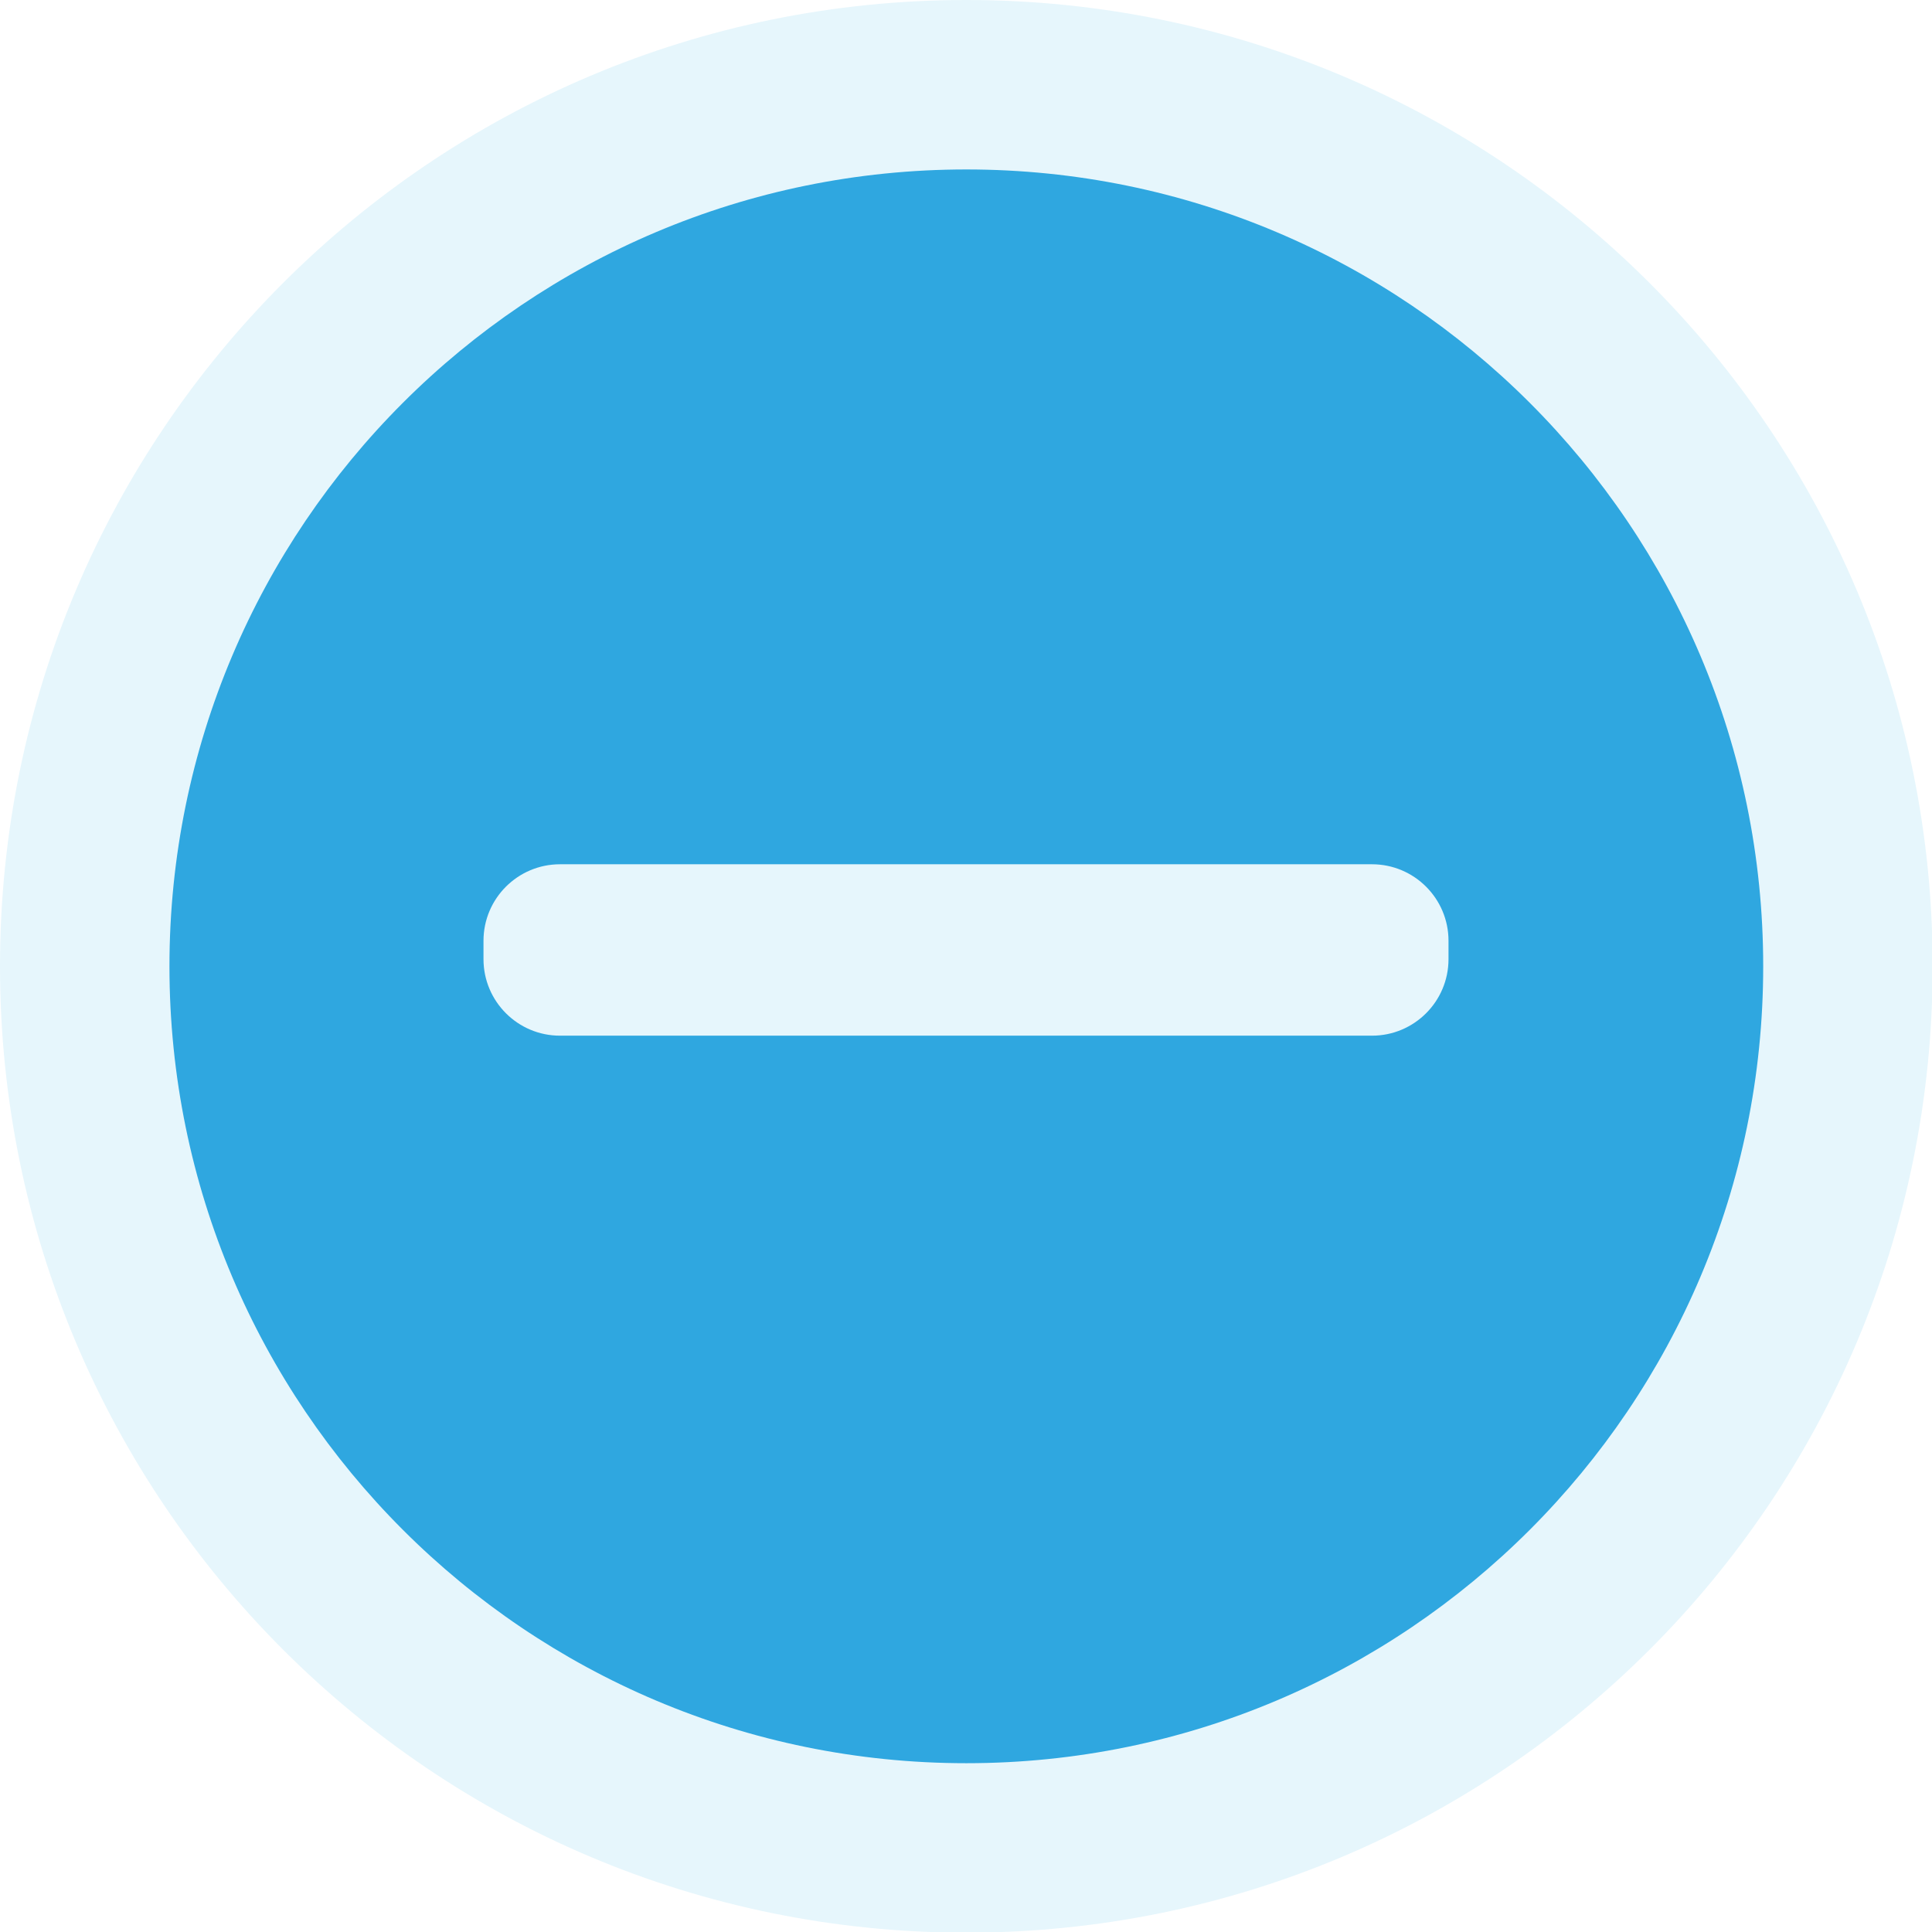
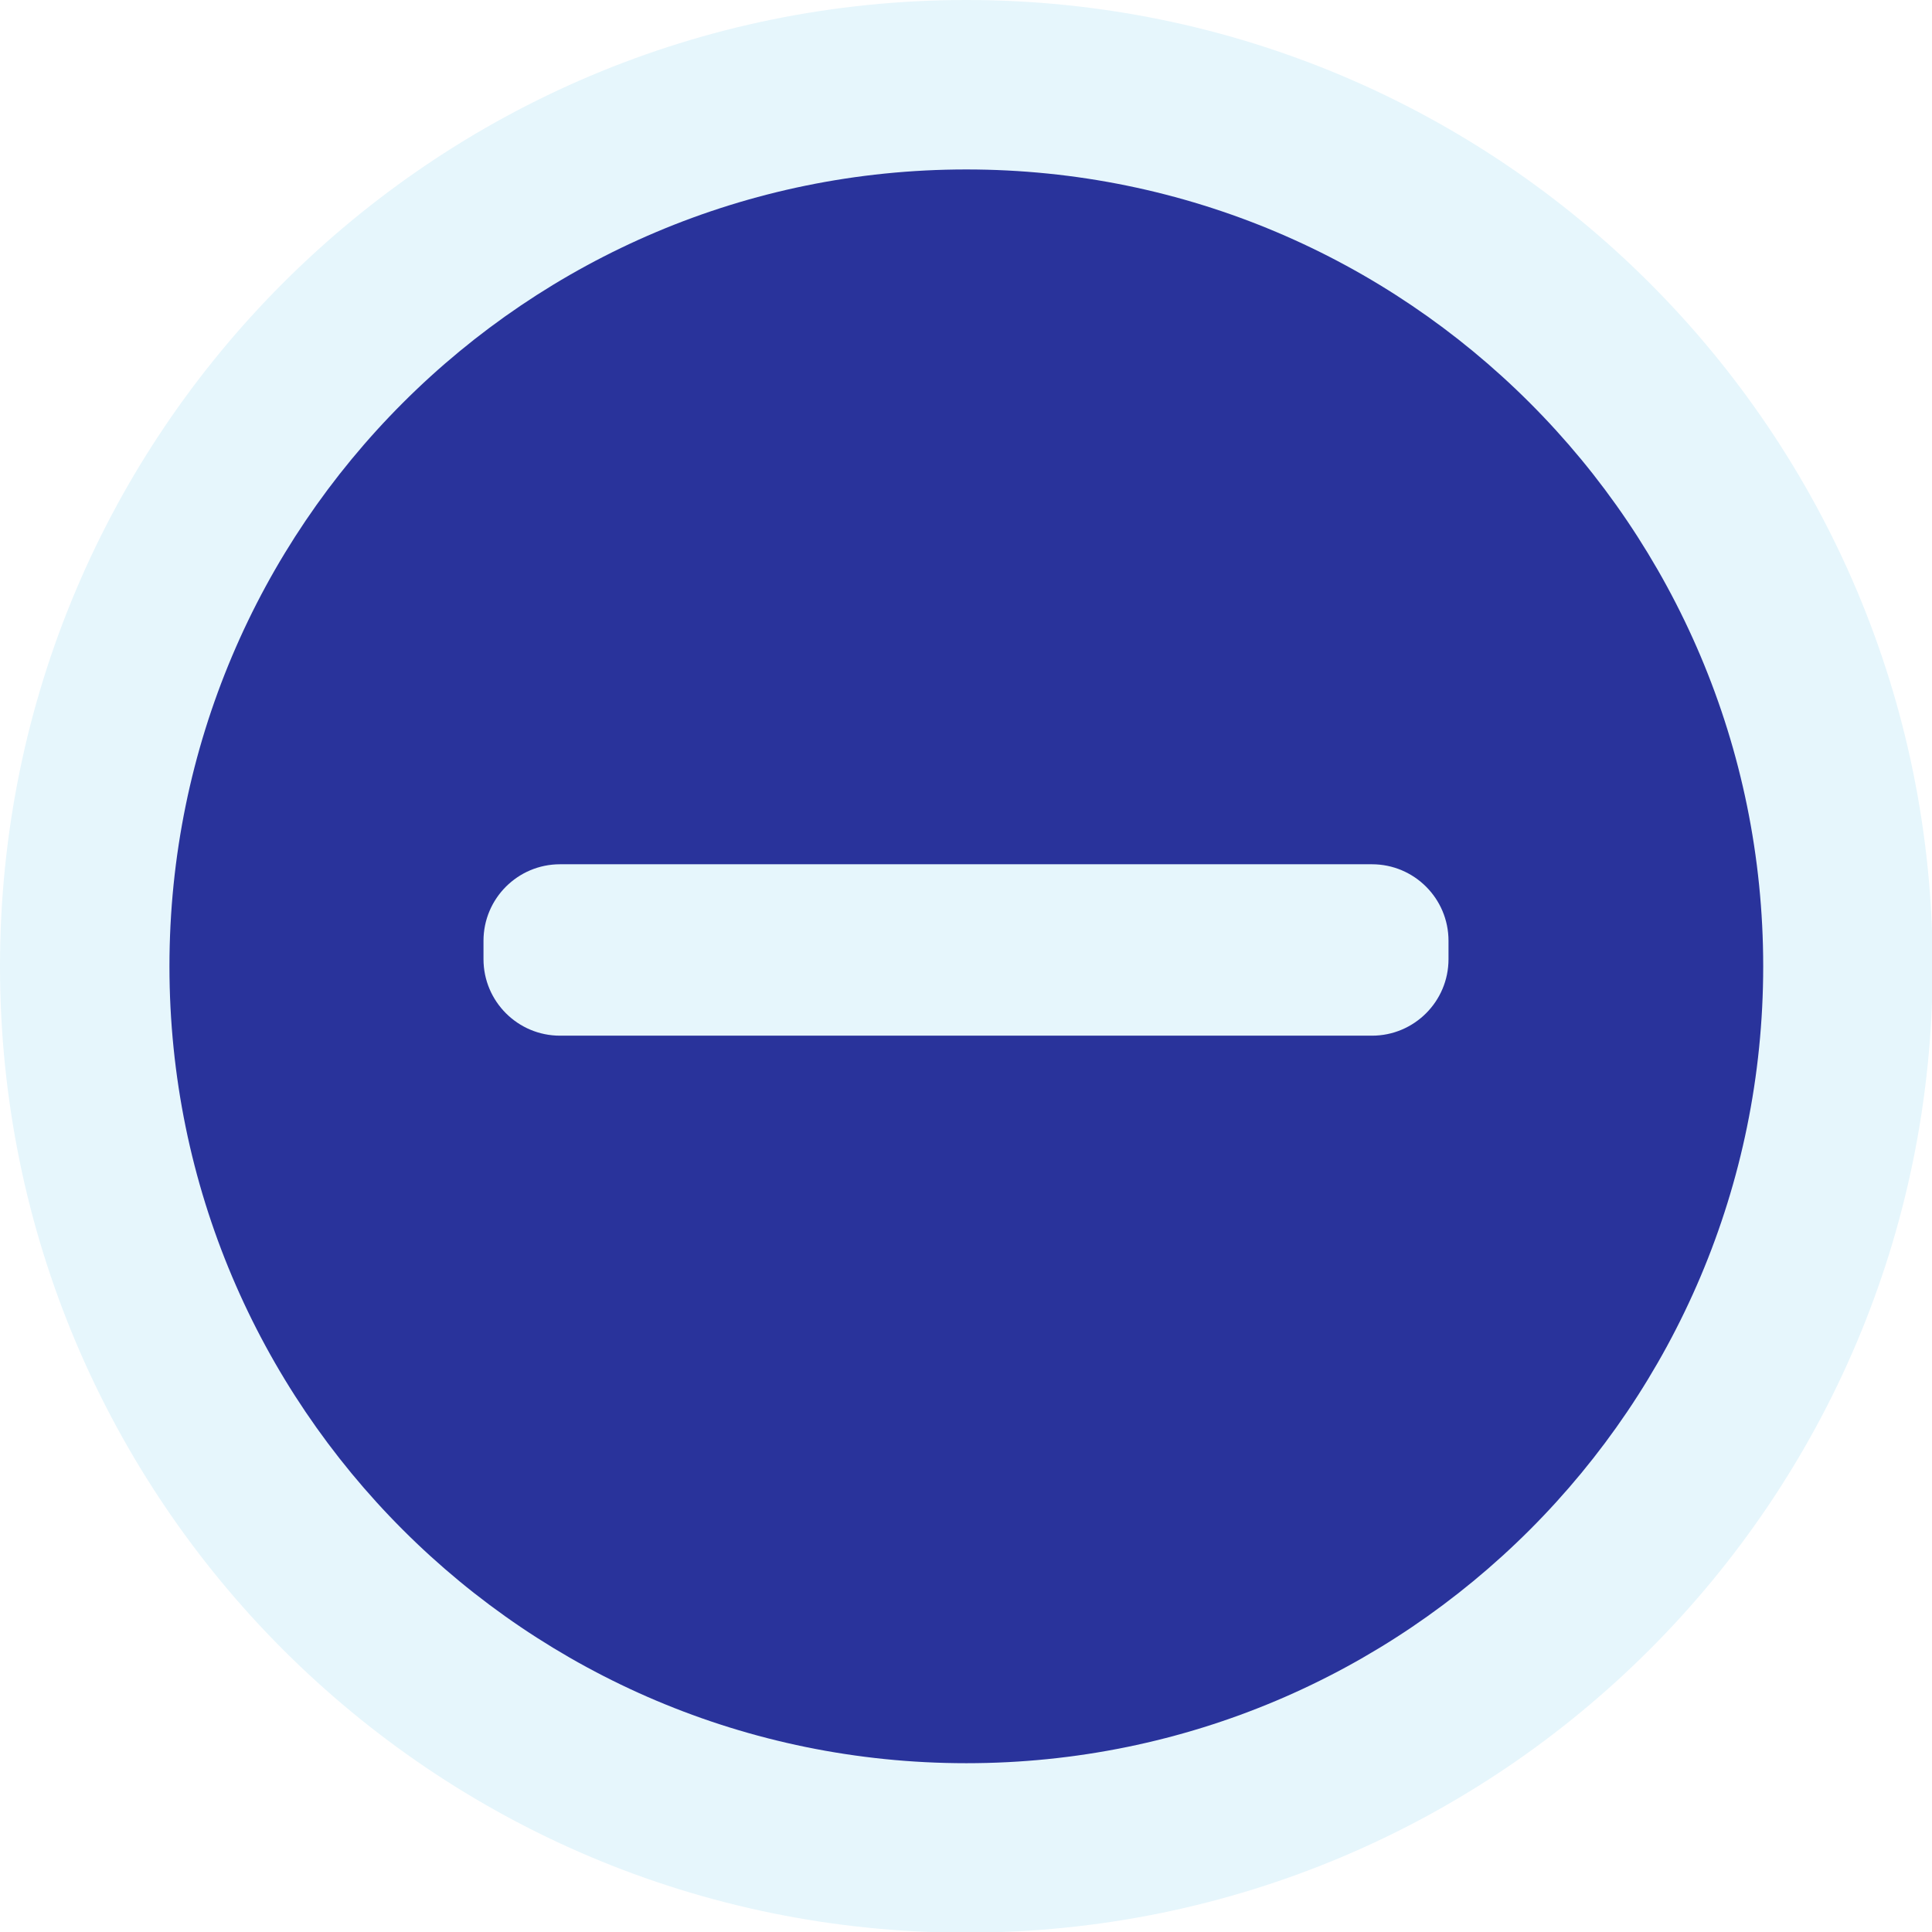
<svg xmlns="http://www.w3.org/2000/svg" id="Layer_2" viewBox="0 0 29.53 29.53">
  <defs>
-     <style>.cls-1{fill:#2fa7e0;}.cls-2{fill:#e6f6fc;}</style>
+     <style>.cls-1{fill:#29339b;}.cls-2{fill:#e6f6fc;}</style>
  </defs>
  <g id="Layer_1-2">
    <g>
      <circle class="cls-2" cx="14.77" cy="14.77" r="14.77" />
      <circle class="cls-1" cx="14.77" cy="14.77" r="12.18" />
      <rect class="cls-2" x="13.45" y="7.15" width="2.62" height="14.75" rx="1.17" ry="1.17" transform="translate(29.29 -.24) rotate(90)" />
    </g>
  </g>
</svg>
